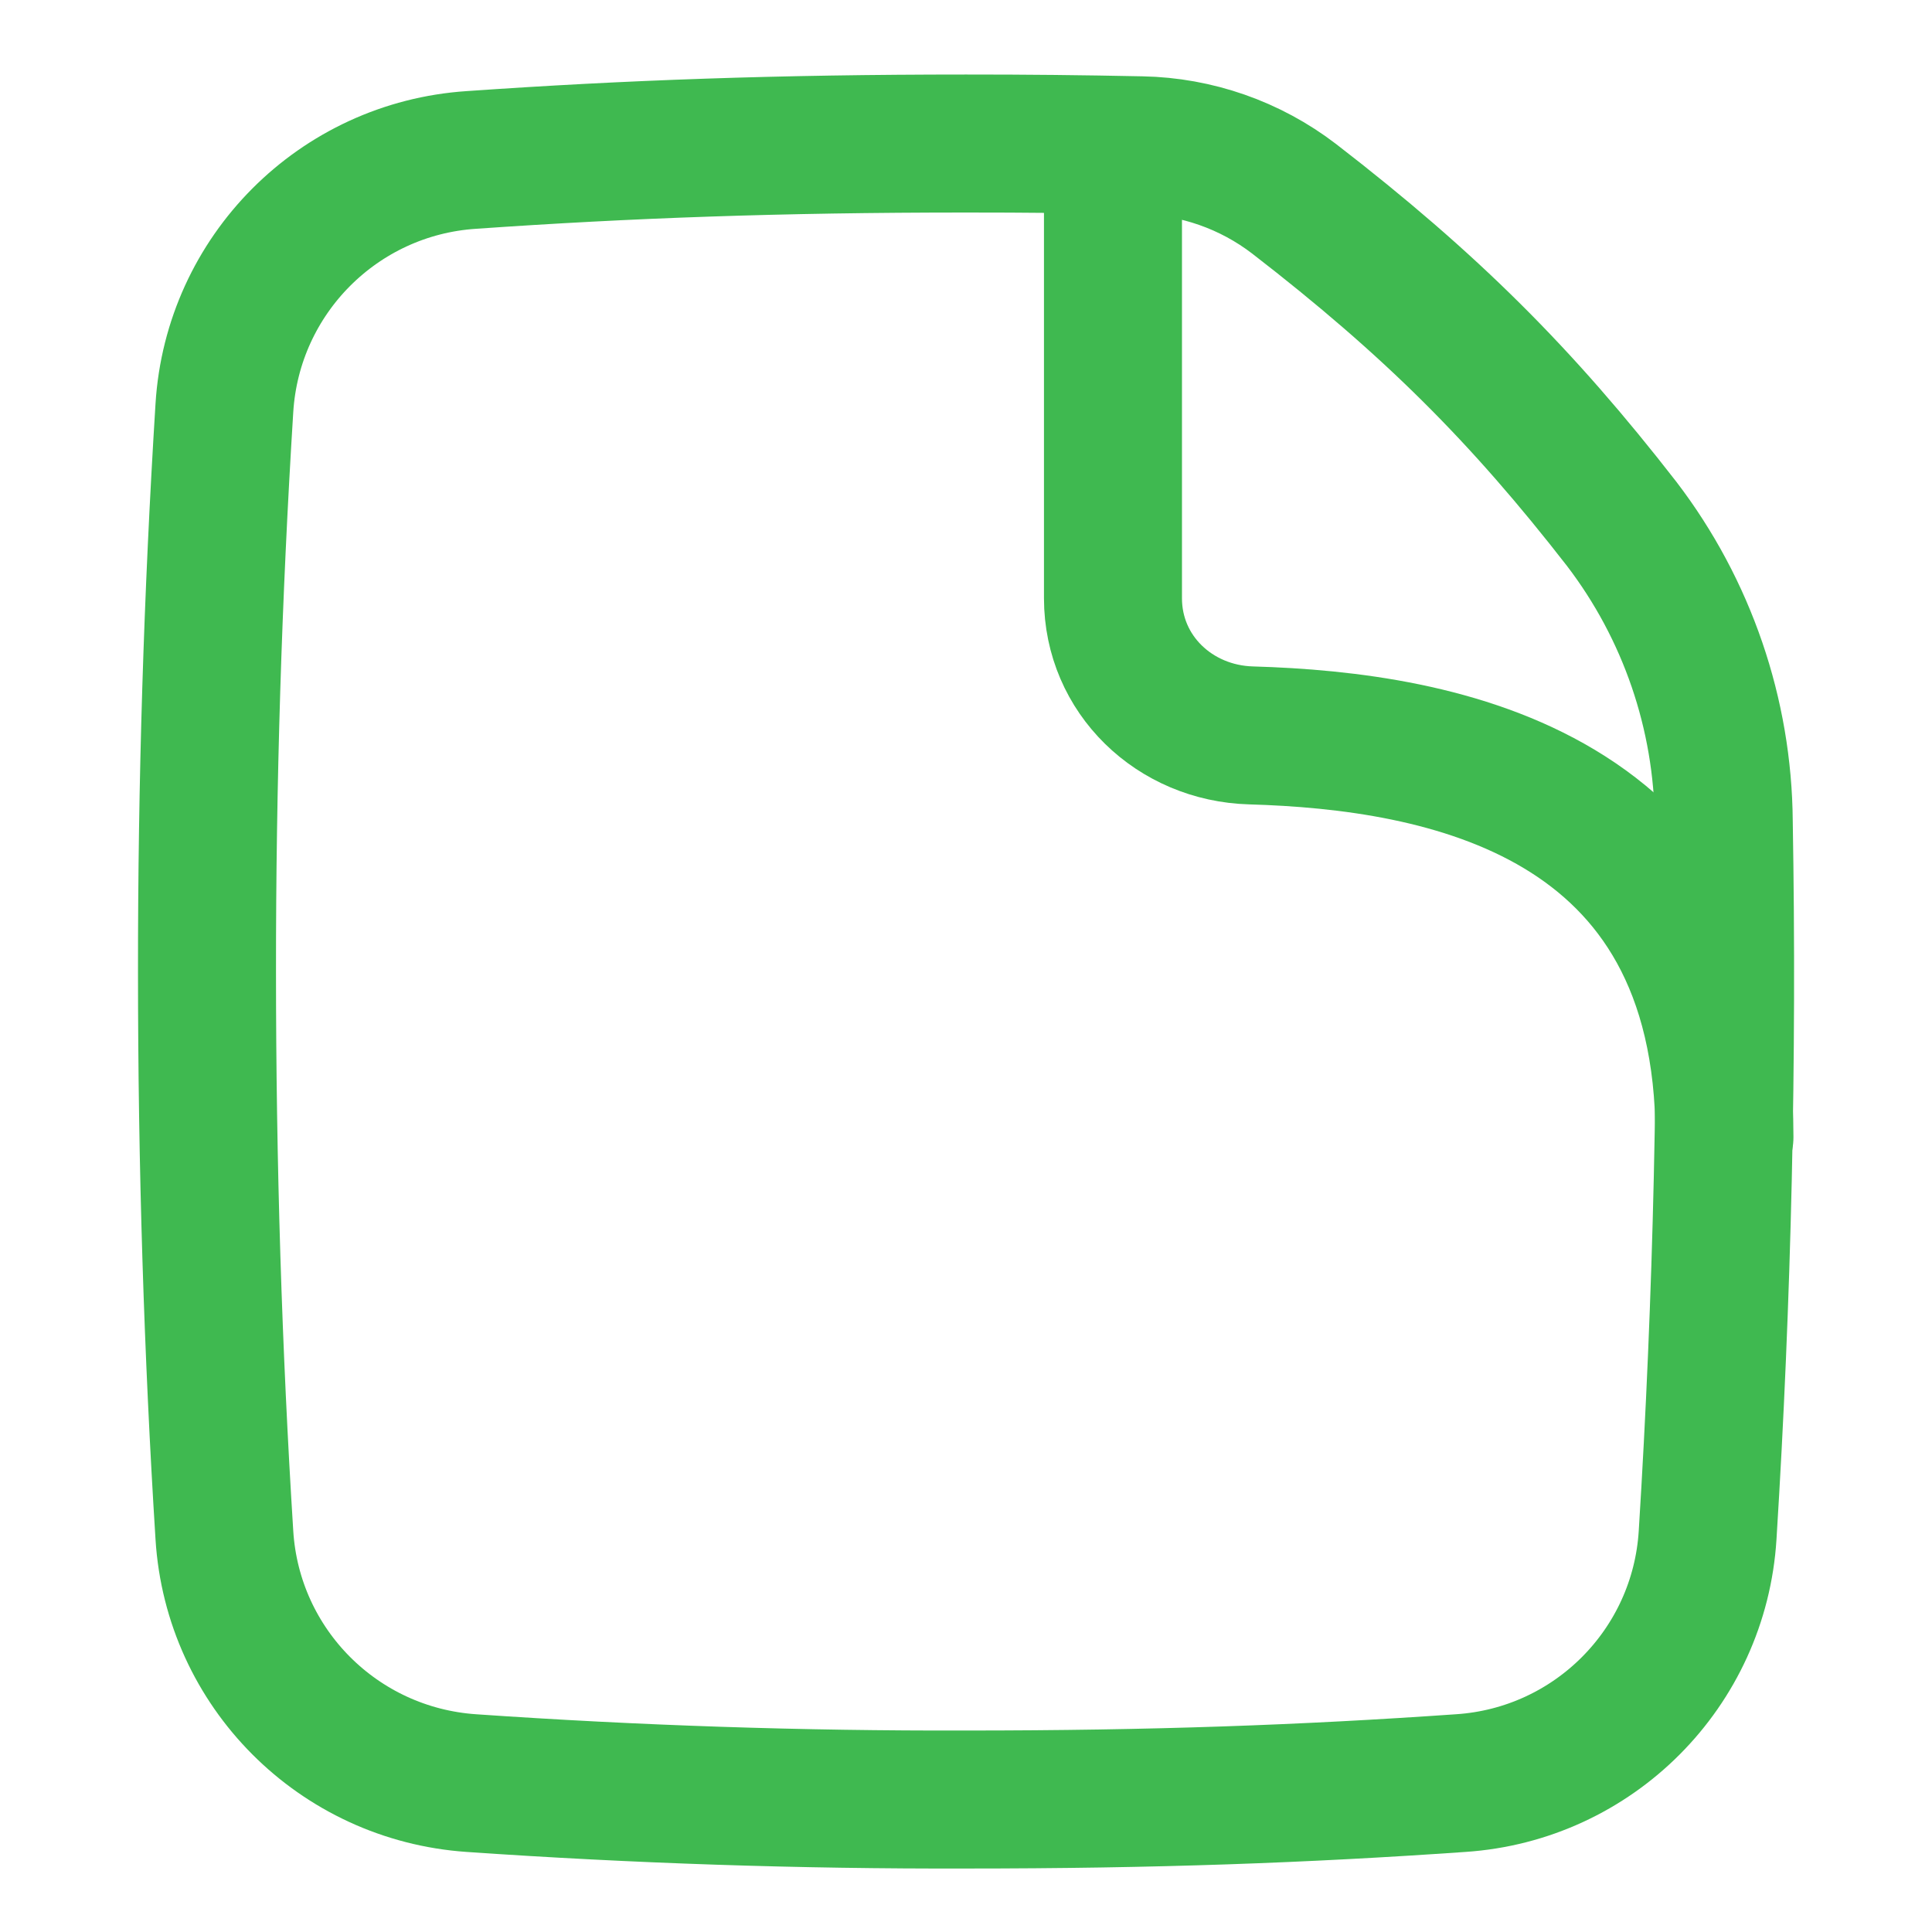
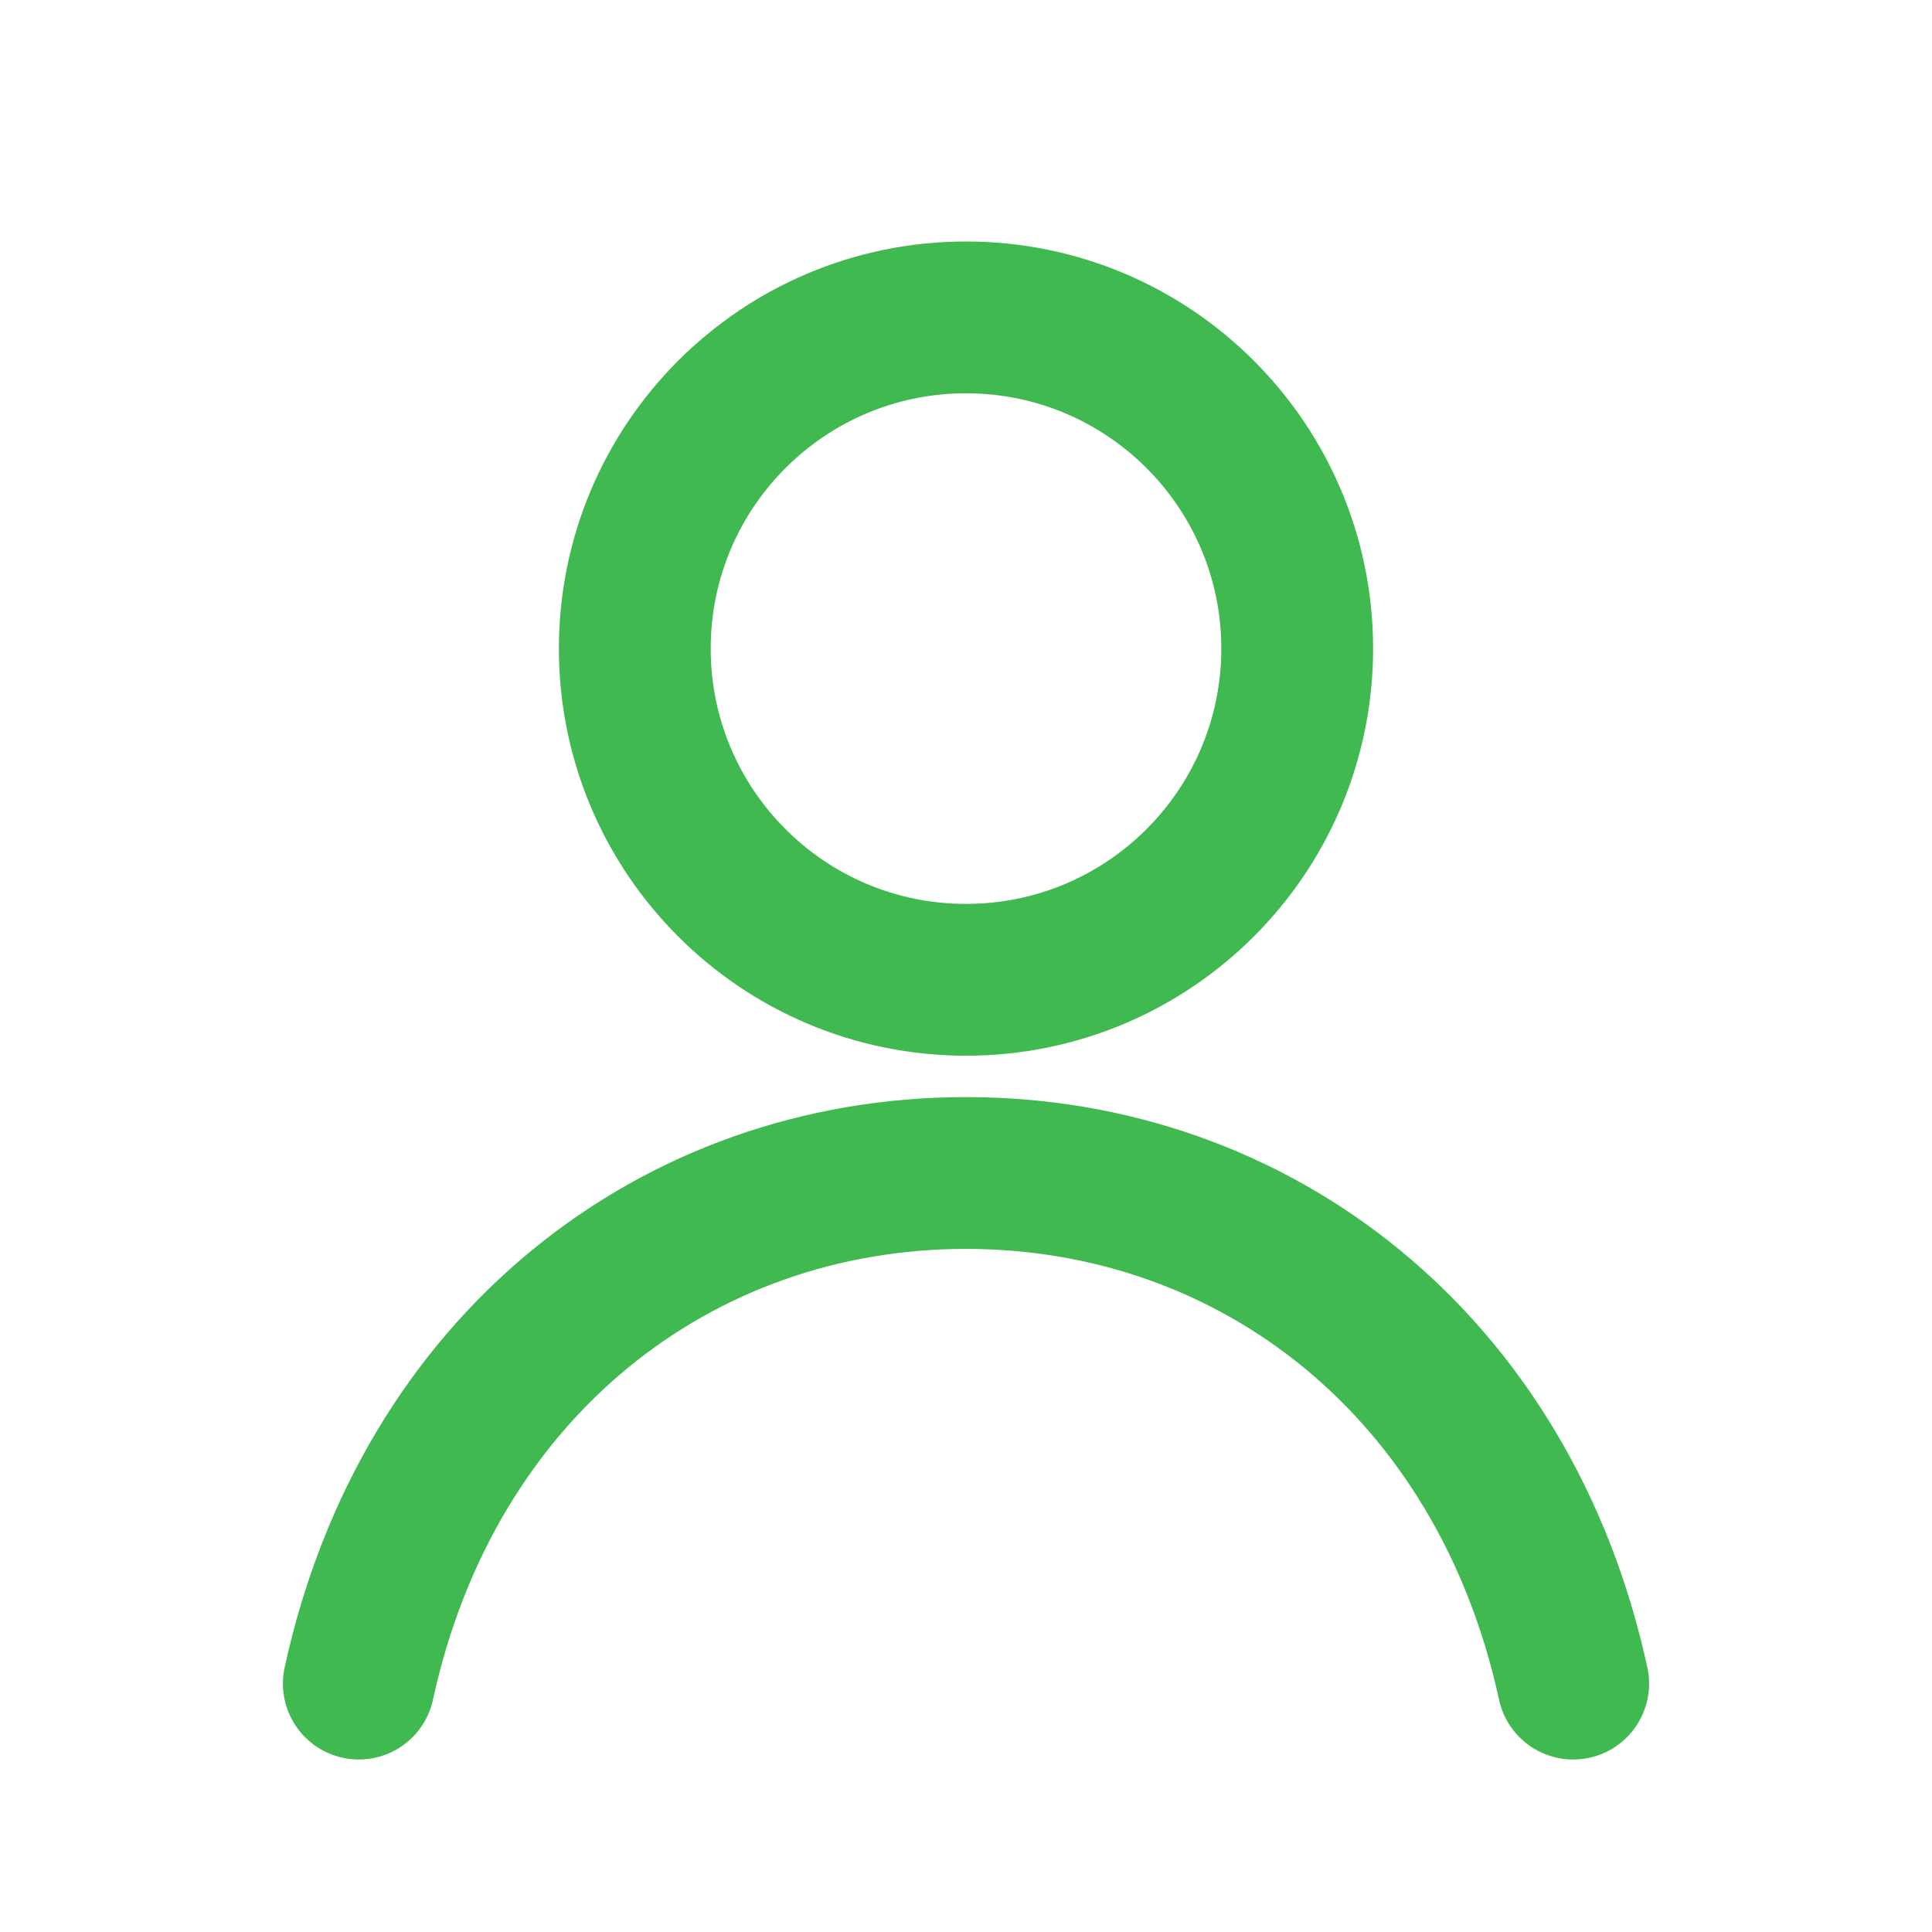
<svg xmlns="http://www.w3.org/2000/svg" viewBox="0 0 14 14" preserveAspectRatio="xMidYMid meet">
-   <g fill="none" stroke="#3fb950" stroke-linecap="round" stroke-linejoin="round">
-     <path d="M8.065 1.13v3.205c0 .553.447.978 1 .994c1.388.04 3.431.415 3.431 2.91" />
-     <path d="M12.374 11.124a65 65 0 0 0 .117-5.17a3.6 3.6 0 0 0-.739-2.157c-.724-.932-1.382-1.59-2.375-2.357a1.88 1.88 0 0 0-1.107-.387A58 58 0 0 0 7 1.04c-1.357 0-2.452.04-3.584.119a1.92 1.92 0 0 0-1.79 1.797A65 65 0 0 0 1.5 7.04c0 1.4.043 2.766.126 4.084c.06.964.826 1.731 1.79 1.797A50 50 0 0 0 7 13.04c1.357 0 2.452-.04 3.584-.119a1.92 1.92 0 0 0 1.79-1.797" />
+   <g fill="none" stroke="#3fb950" stroke-width="1.1" stroke-linecap="round" stroke-linejoin="round">
+     <circle cx="7" cy="4.7" r="2.4" />
+     <path d="M2.6 12.2c.5-2.3 2.3-3.7 4.4-3.7s3.9 1.4 4.4 3.7" />
  </g>
</svg>
